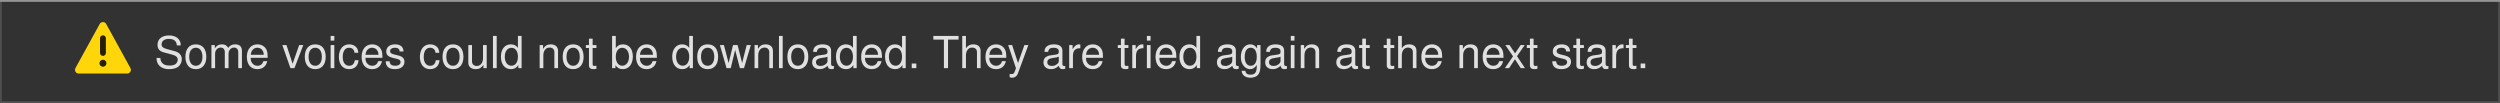
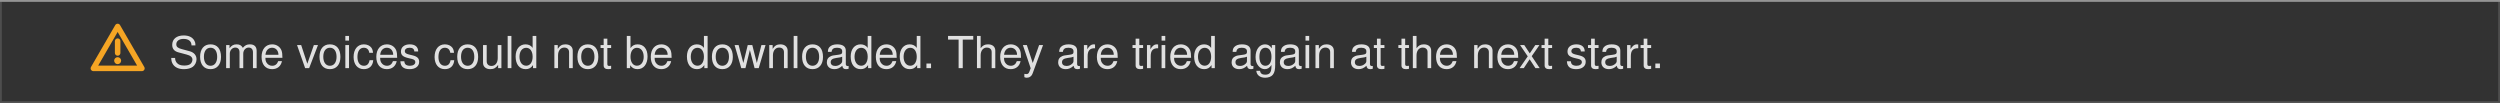
<svg xmlns="http://www.w3.org/2000/svg" width="680" height="28" viewBox="0 0 680 28" role="img" aria-labelledby="title desc" font-family="-apple-system, BlinkMacSystemFont, 'SF Pro Text', 'Helvetica Neue', Helvetica, Arial, sans-serif">
  <defs>
    <clipPath id="clip1">
      <rect x="0" y="0" width="680" height="28" />
    </clipPath>
  </defs>
  <rect x="0" y="0" width="680" height="28" fill="#323232" />
  <g clip-path="url(#clip1)">
    <path d="M0 0.25H680" stroke-width="0.5" stroke="#838383" />
-     <path d="M28 7L34.6 19H21.4Z" stroke="#ffd60a" stroke-width="2" stroke-linejoin="round" fill="#ffd60a" />
-     <rect x="27.2" y="9.6" width="1.6" height="5.6" rx="0.8" fill="#000000" fill-opacity="0.85" />
-     <circle cx="28" cy="17.2" r="0.95" fill="#000000" fill-opacity="0.85" />
-     <text x="42" y="18.53" font-size="12" style="font-variant-numeric:tabular-nums" textLength="433.36" lengthAdjust="spacingAndGlyphs" fill="#ffffff" opacity="0.85">Some voices could not be downloaded. They are tried again at the next start.</text>
+     <path d="M32 7.2L38.6 18.6L25.4 18.6Z" fill="none" stroke-width="1.5" stroke="#f5a524" stroke-linecap="round" stroke-linejoin="round" />
+     <path d="M32 11.2L32 14.4" fill="none" stroke-width="1.5" stroke="#f5a524" stroke-linecap="round" stroke-linejoin="round" />
+     <circle cx="32" cy="16.5" r="0.95" fill="#f5a524" />
+     <text x="46" y="18.53" font-size="12" style="font-variant-numeric:tabular-nums" textLength="433.36" lengthAdjust="spacingAndGlyphs" fill="#ffffff" opacity="0.85">Some voices could not be downloaded. They are tried again at the next start.</text>
  </g>
  <rect x="0.25" y="0.25" width="679.5" height="27.5" fill="none" stroke-width="0.5" stroke="#ffffff" stroke-opacity="0.14" />
</svg>
